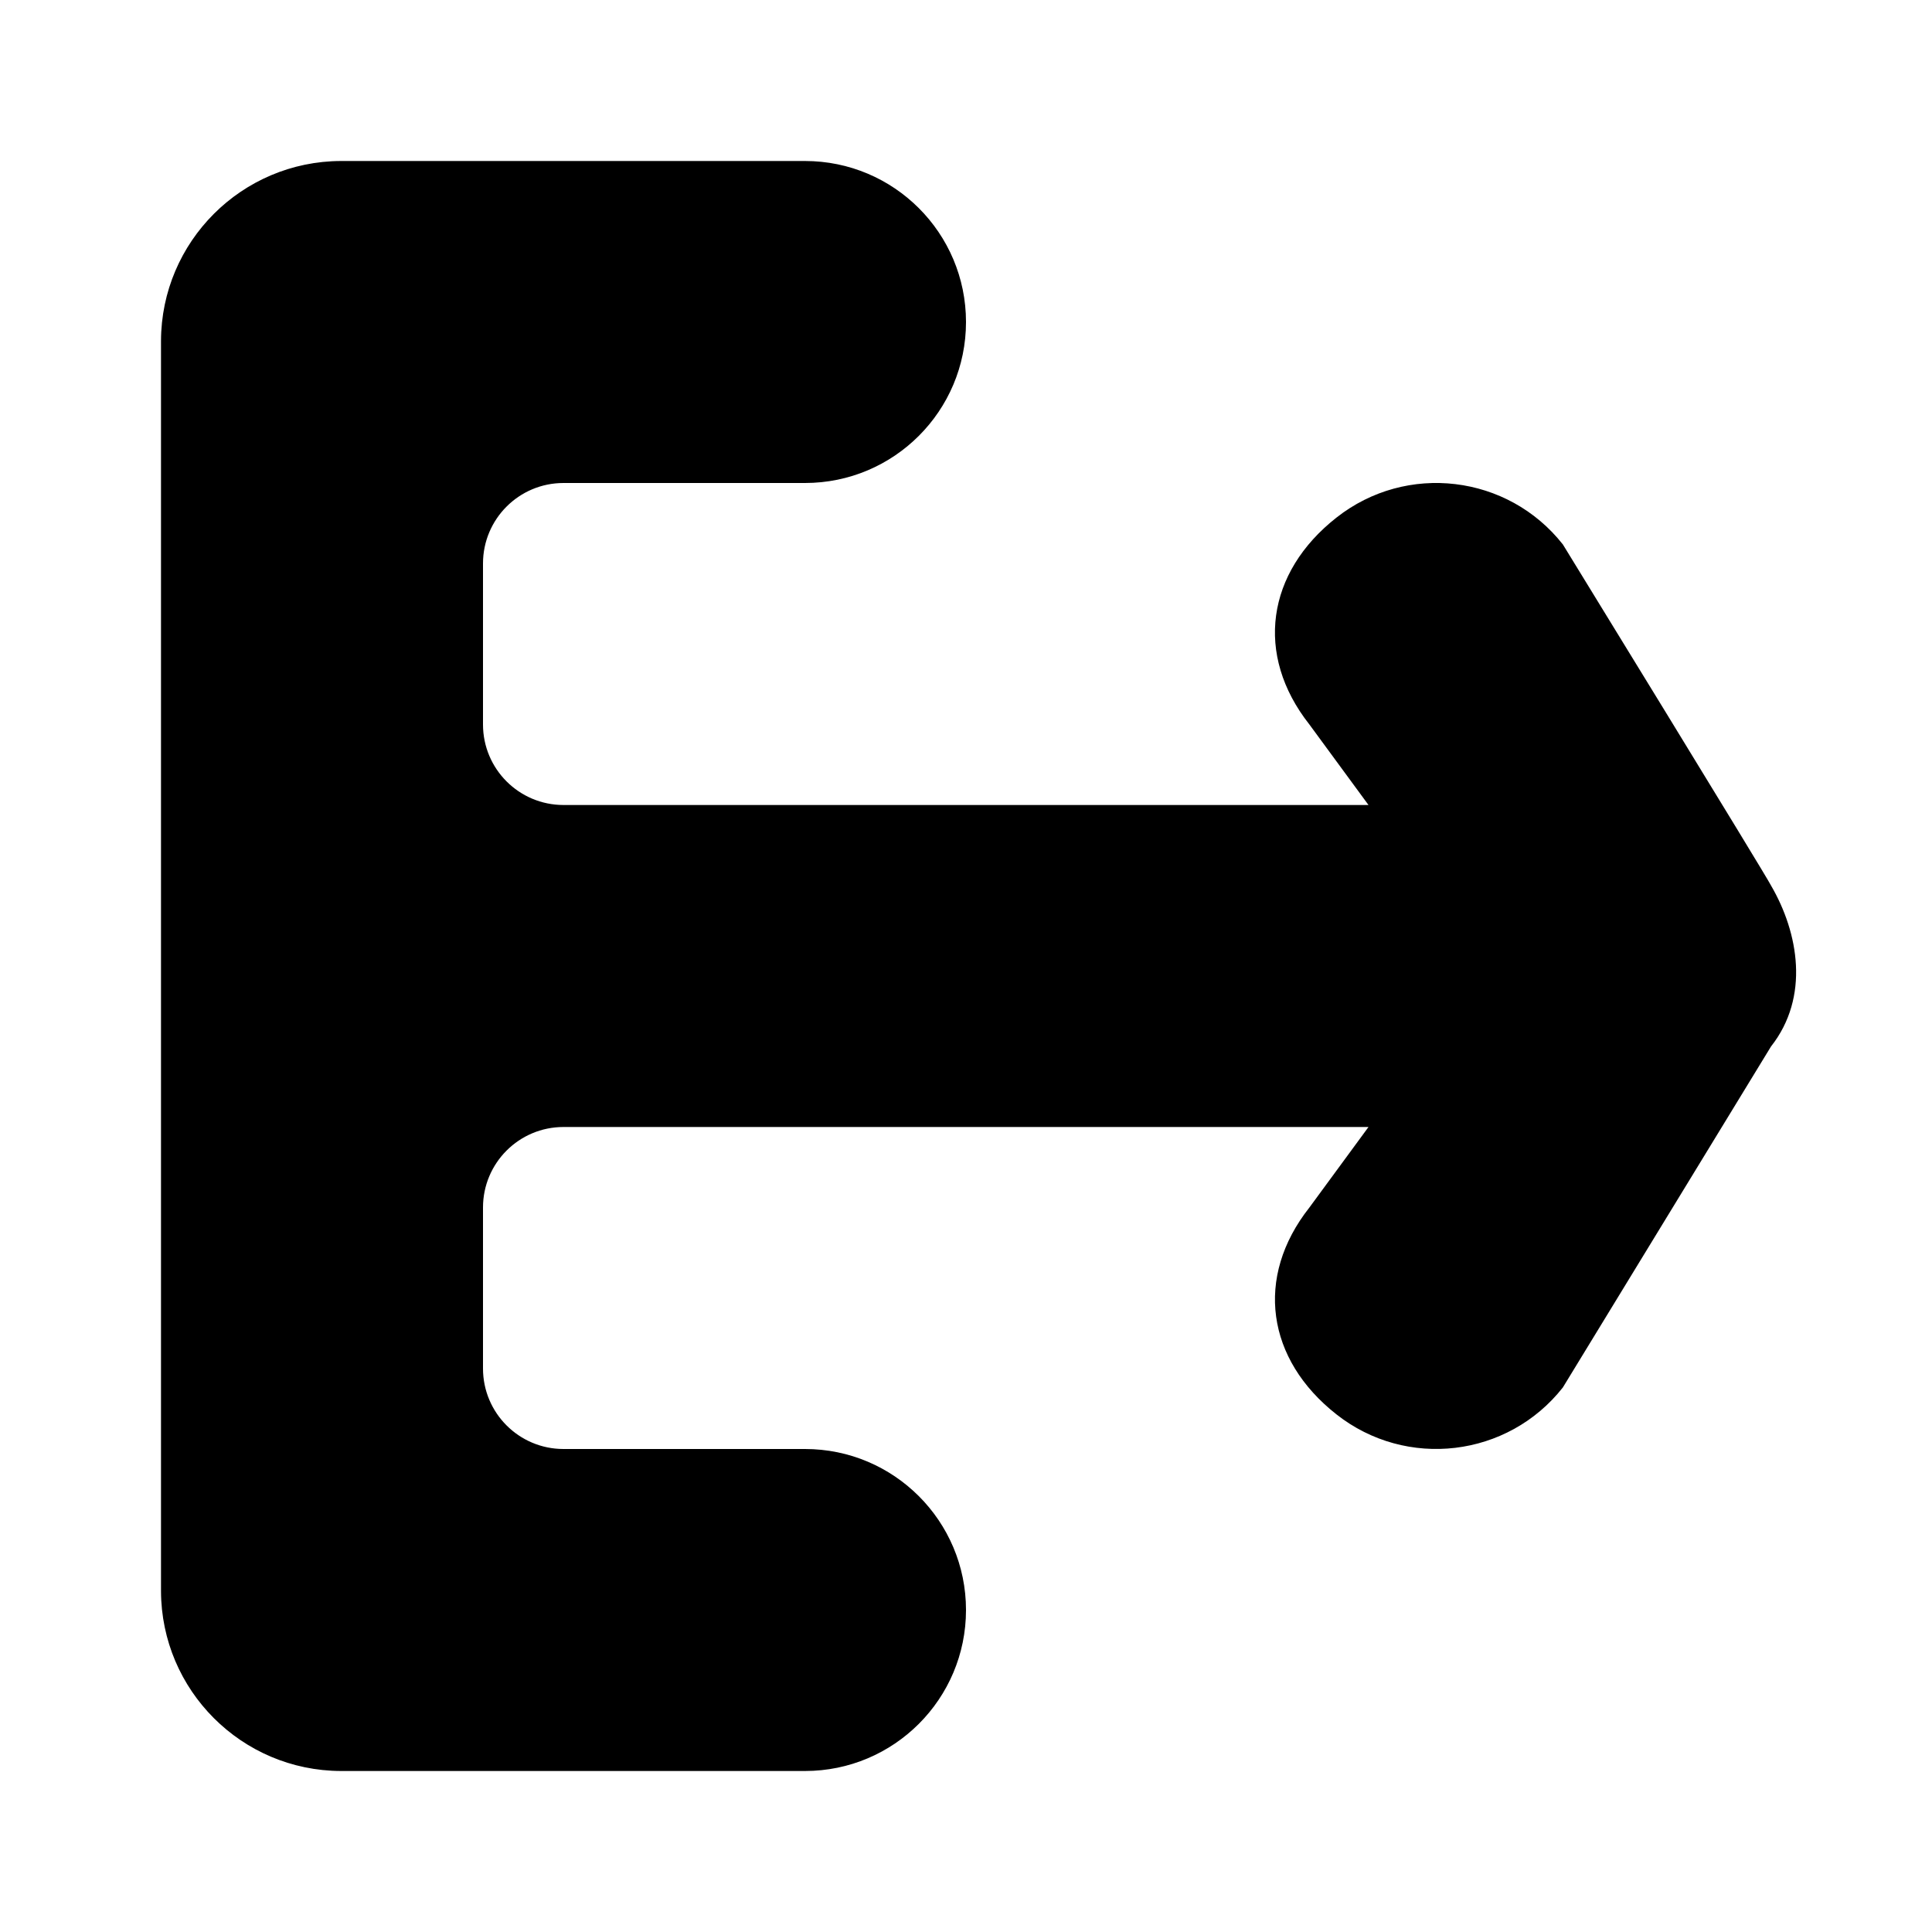
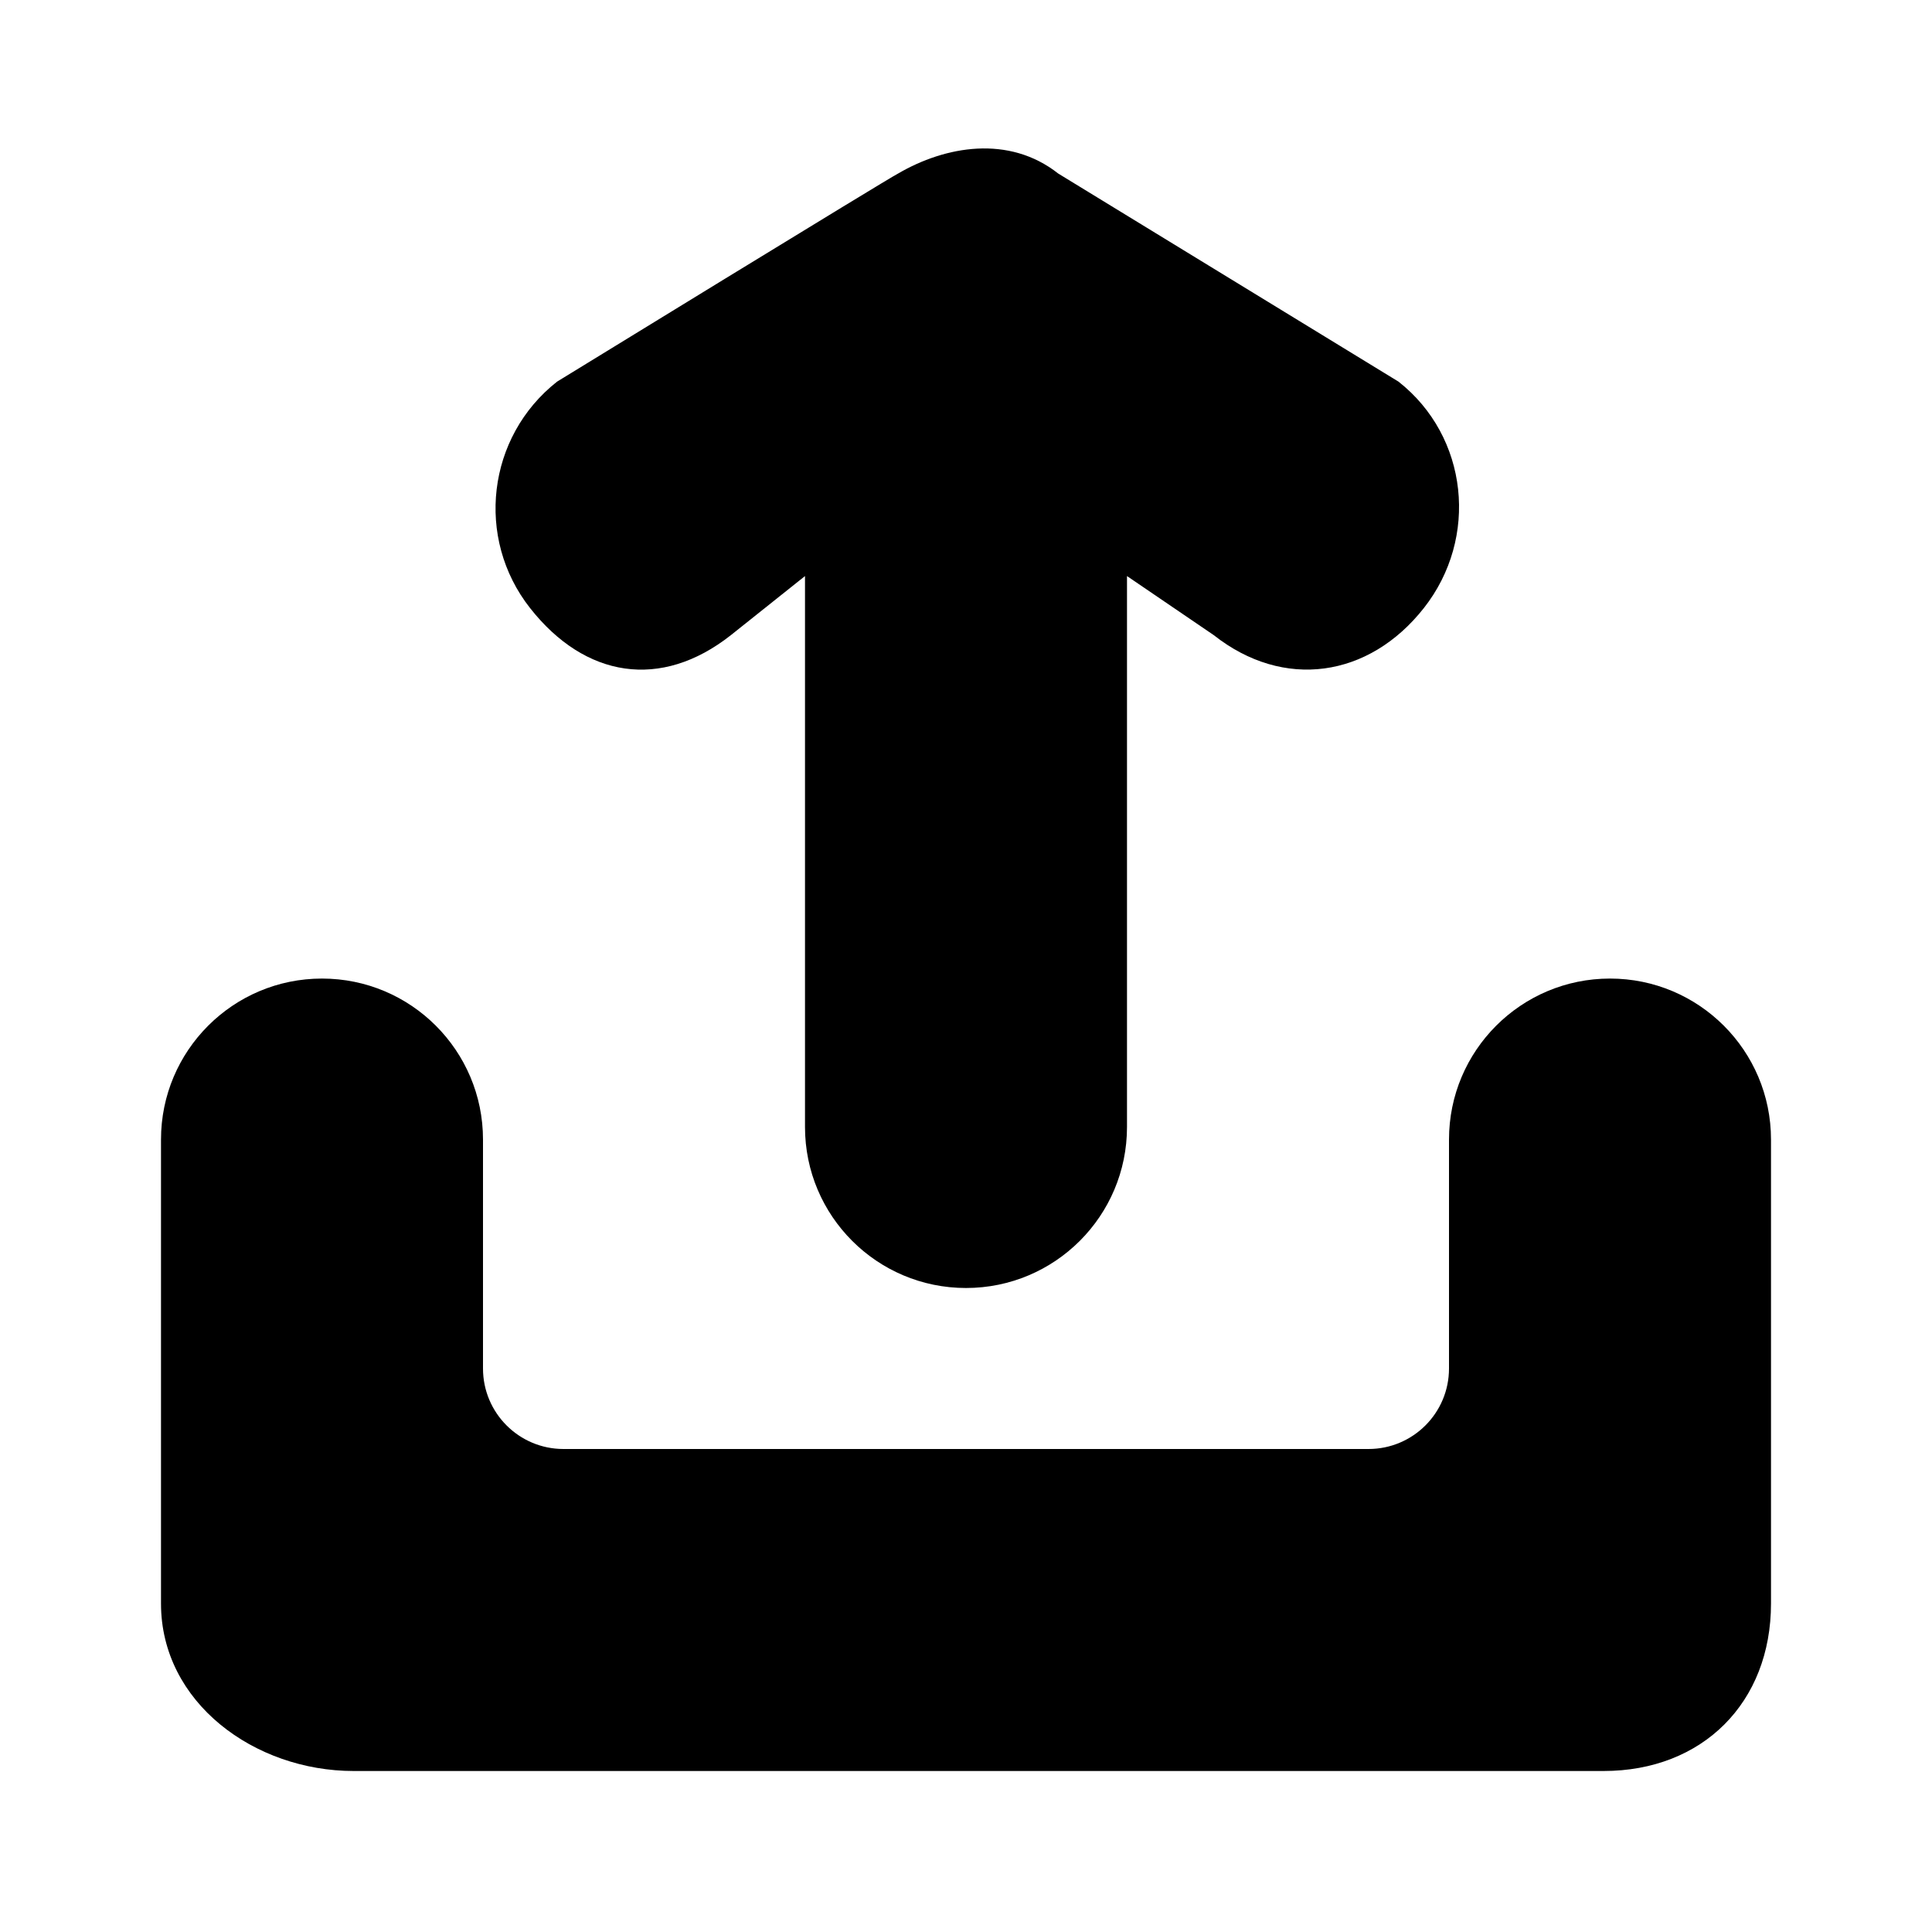
<svg xmlns="http://www.w3.org/2000/svg" width="24" height="24" viewBox="0 0 24 24">
-   <path d="M22 11c-.044-.097-2.585-4.236-2.585-4.236a2.002 2.002 0 0 0-2.812-.335c-.869.682-1.021 1.704-.337 2.571L17 10H7a1 1 0 0 1-1-1V7a1 1 0 0 1 1-1h3a2 2 0 0 0 0-4H4.236A2.242 2.242 0 0 0 2 4.236v15.528A2.242 2.242 0 0 0 4.236 22H10a2 2 0 0 0 0-4H7a1 1 0 0 1-1-1v-2a1 1 0 0 1 1-1h10l-.734 1c-.684.867-.531 1.889.336 2.57a2.002 2.002 0 0 0 2.812-.334L22 13c.484-.615.342-1.414 0-2z" />
+   <path d="M6.585 7.554a2.003 2.003 0 0 1 .335-2.813s4.14-2.541 4.236-2.585c.586-.342 1.375-.484 1.99 0l4.227 2.585c.868.683 1 1.942.315 2.812-.683.868-1.743 1.021-2.61.337L14 7.156V14a2 2 0 0 1-4 0V7.156l-.922.735c-.867.683-1.81.531-2.493-.337zM20 12.156a2 2 0 0 0-2 2V17a1 1 0 0 1-1 1H7a1 1 0 0 1-1-1v-2.844a2 2 0 0 0-4 0v5.764C2 21.15 3.162 22 4.393 22H19.92c1.23 0 2.08-.85 2.08-2.08v-5.764a2 2 0 0 0-2-2z" />
</svg>
